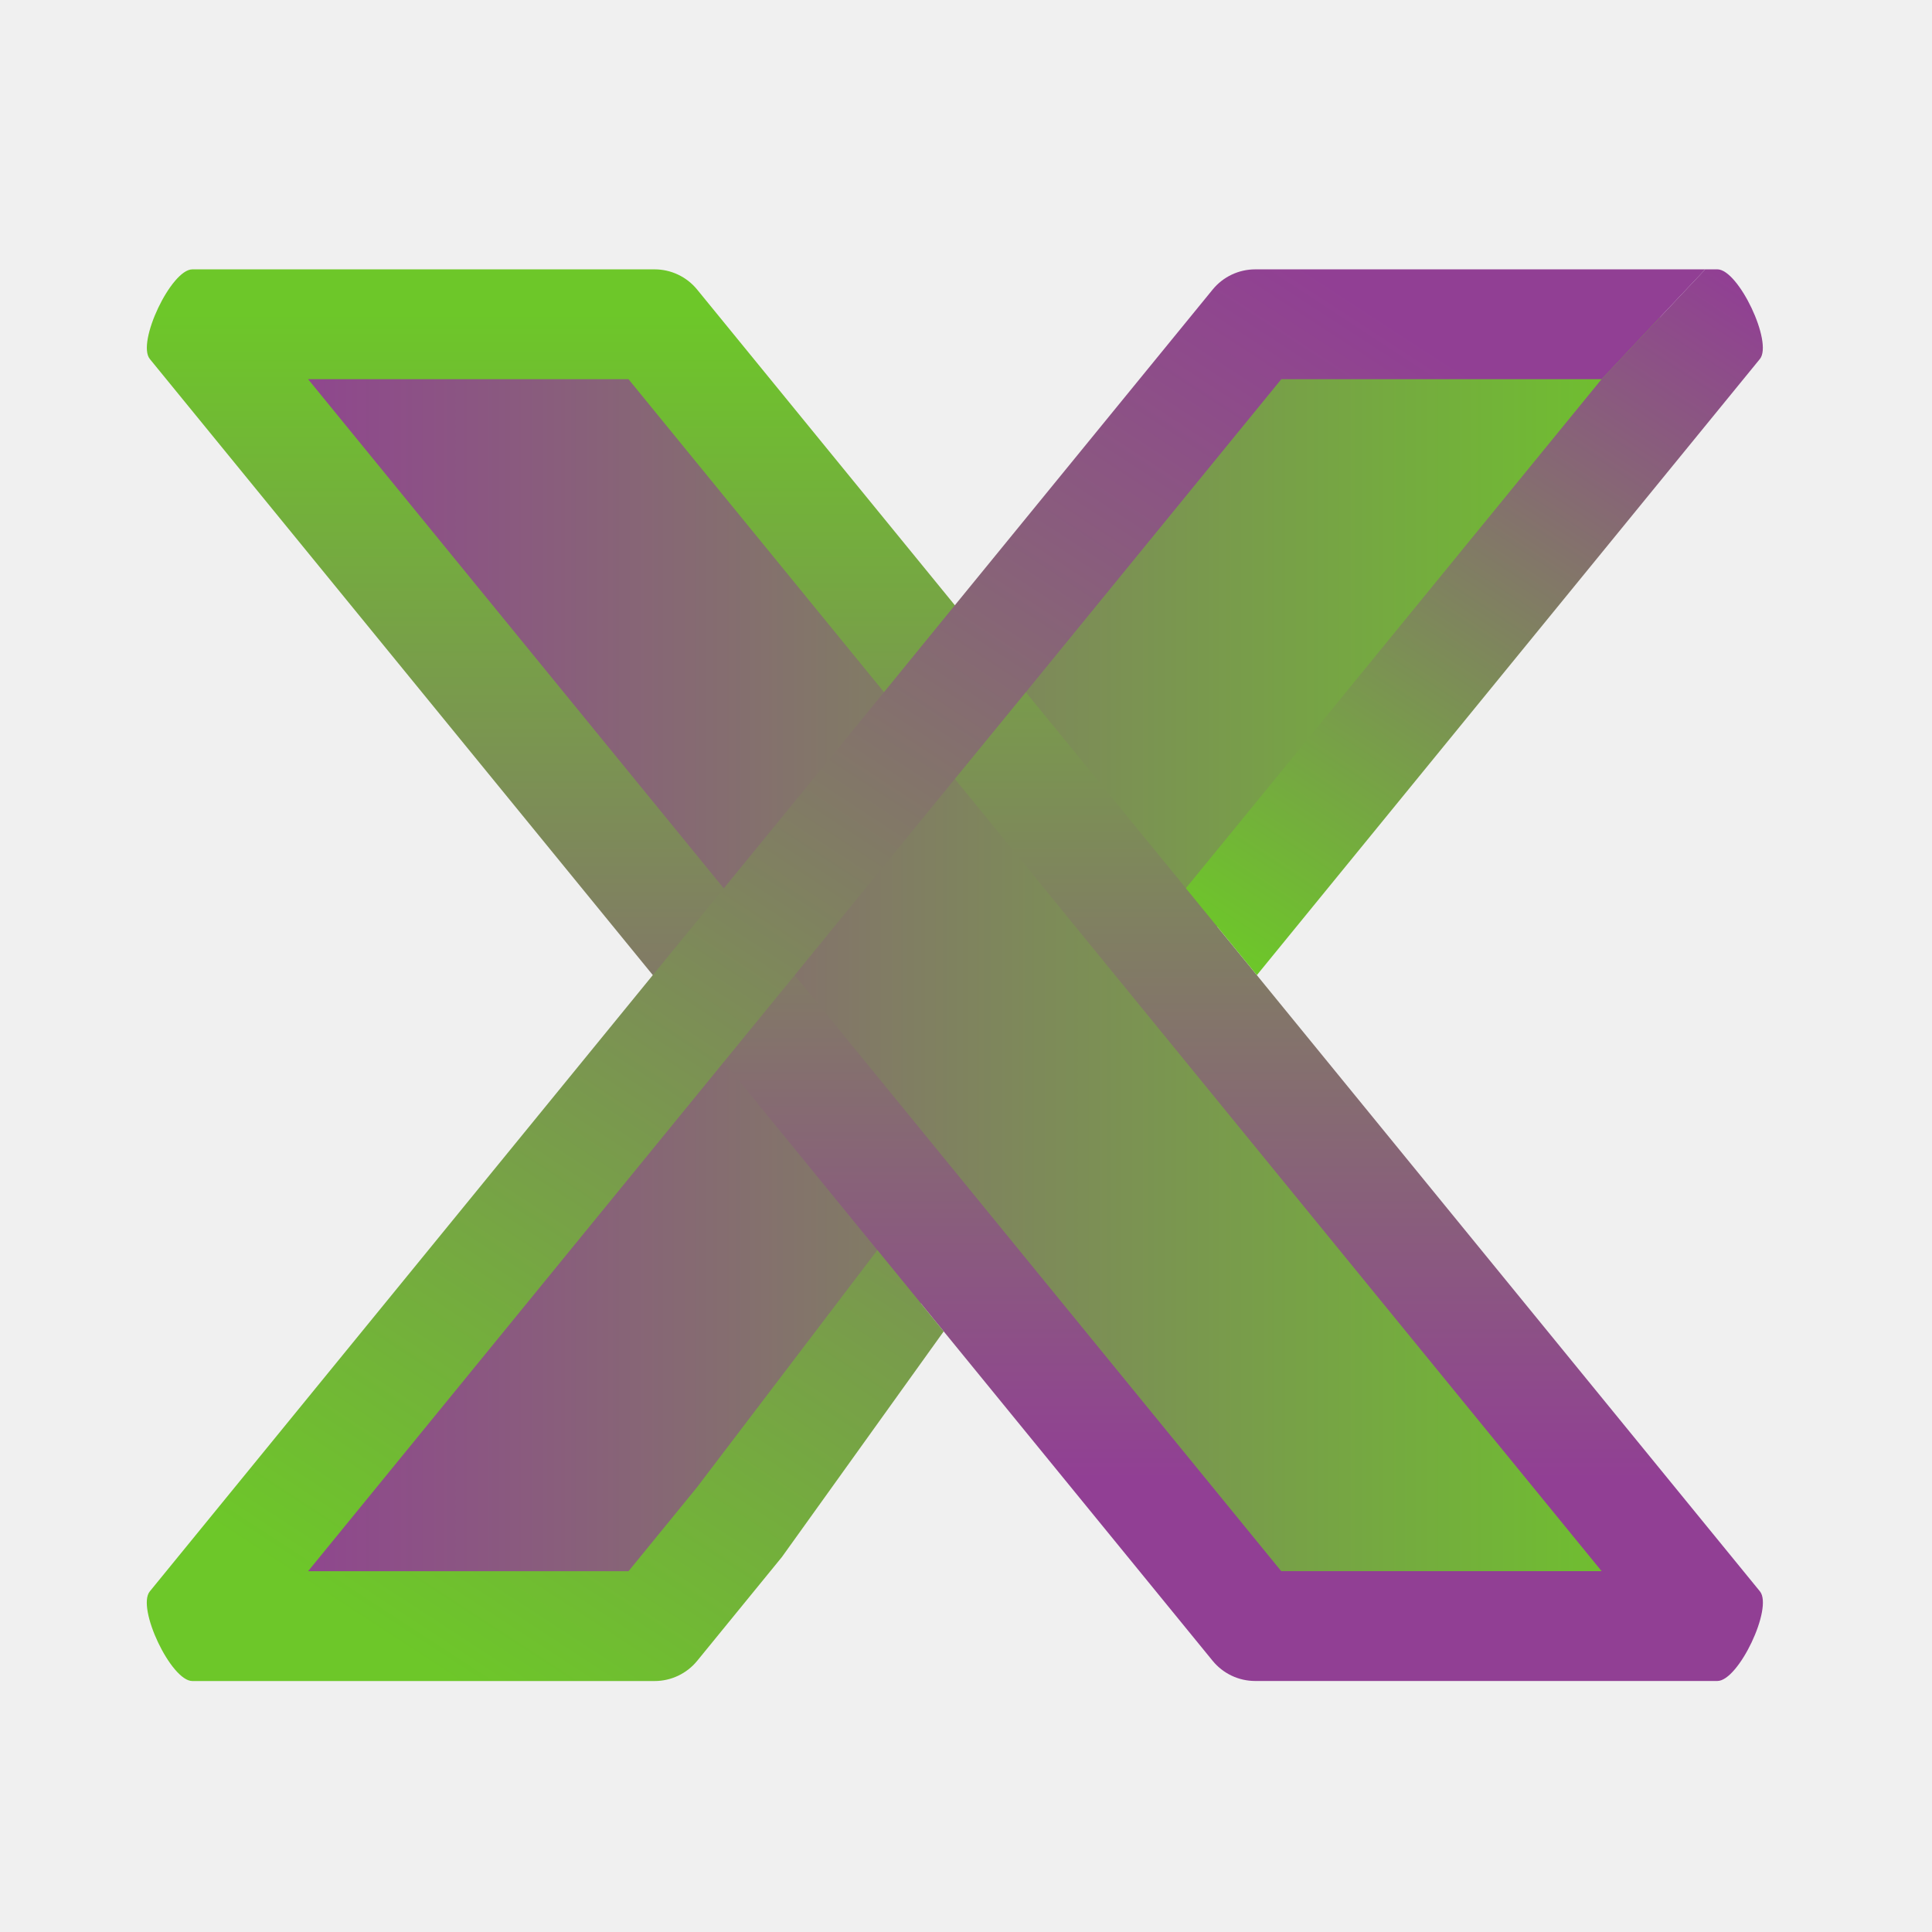
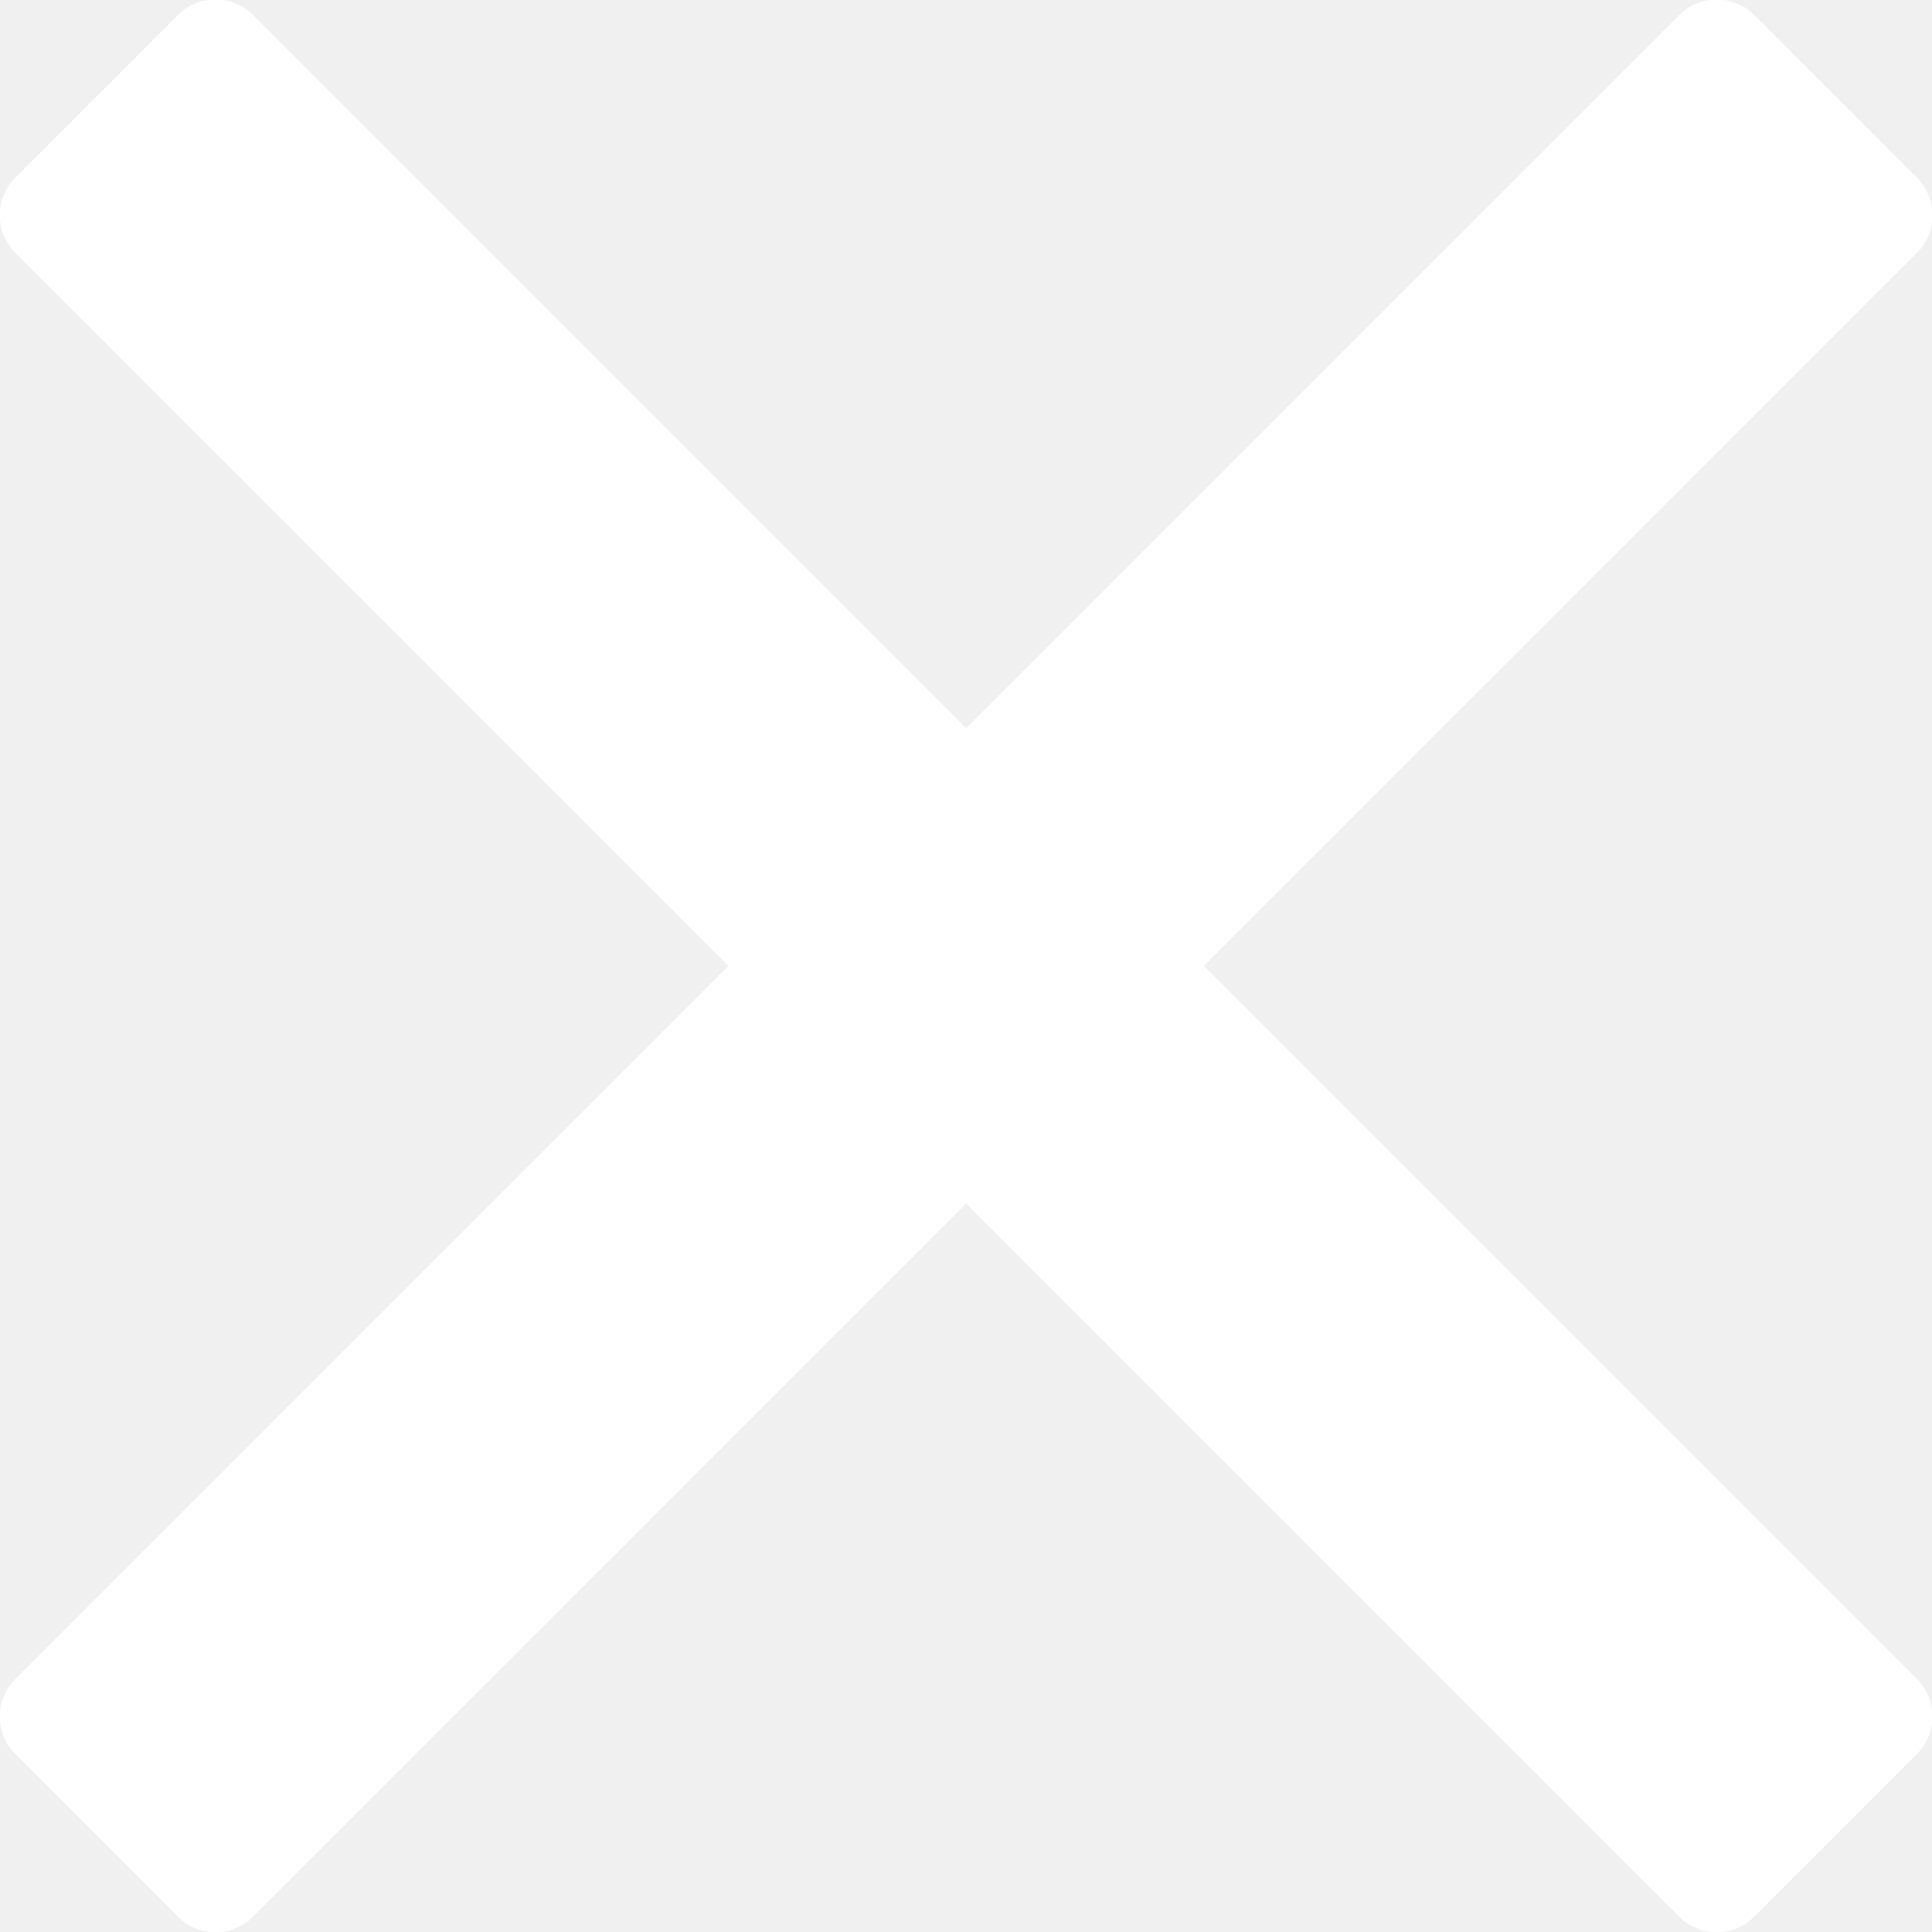
- <svg xmlns="http://www.w3.org/2000/svg" version="1.1" x="0px" y="0px" viewBox="0 0 1080 1080" style="enable-background:new 0 0 1080 1080;" xml:space="preserve">
+ <svg xmlns="http://www.w3.org/2000/svg" version="1.1" id="Capa_1" x="0px" y="0px" viewBox="0 0 800 800" style="enable-background:new 0 0 800 800;" xml:space="preserve">
  <style type="text/css">
- 	.st0{fill:url(#SVGID_1_);}
- 	.st1{fill:url(#SVGID_00000051353051808837845240000017881039212504207802_);}
- 	.st2{fill:url(#SVGID_00000020400192226875459660000003478866044934577583_);}
- 	.st3{fill:url(#SVGID_00000147932946336634658420000004815947056050241711_);}
+ 	.st0{fill:#FFFFFF;}
</style>
-   <g id="Capa_2">
-     <linearGradient id="SVGID_1_" gradientUnits="userSpaceOnUse" x1="123.468" y1="540.915" x2="953.242" y2="540.915">
-       <stop offset="0" style="stop-color:#913F94" />
-       <stop offset="1" style="stop-color:#6DC729" />
-     </linearGradient>
-     <polygon class="st0" points="123.47,197 411.47,545.13 123.47,897.09 368.57,915.47 540,696.4 707.13,915.47 953.24,915.47    662.92,540 953.24,178.62 696.4,166.36 538.35,379.3 360.91,166.36  " />
-   </g>
-   <g id="Capa_1">
-     <g>
-       <g>
-         <linearGradient id="SVGID_00000121961675774451510820000003964961817101775774_" gradientUnits="userSpaceOnUse" x1="533.75" y1="915.511" x2="533.75" y2="263.298" gradientTransform="matrix(-1 0 0 -1 1067.532 1090.269)">
-           <stop offset="0" style="stop-color:#6DC729" />
-           <stop offset="1" style="stop-color:#913F94" />
-         </linearGradient>
-         <path style="fill:url(#SVGID_00000121961675774451510820000003964961817101775774_);" d="M107.54,150.57h258.37     c9.22,0,17.95,4.14,23.78,11.28L983.8,889.57c7.5,9.18-11.92,50.11-23.78,50.11H701.65c-9.22,0-17.95-4.14-23.78-11.28     L83.76,200.69C76.27,191.5,95.69,150.57,107.54,150.57z M351.34,211.97H172.23l543.98,666.32h179.11L351.34,211.97z" />
-       </g>
-       <linearGradient id="SVGID_00000021841104254464540760000013648025965404395680_" gradientUnits="userSpaceOnUse" x1="370.067" y1="548.519" x2="112.228" y2="944.077" gradientTransform="matrix(-1 0 0 -1 1067.532 1090.269)">
-         <stop offset="0" style="stop-color:#6DC729" />
-         <stop offset="1" style="stop-color:#913F94" />
-       </linearGradient>
-       <path style="fill:url(#SVGID_00000021841104254464540760000013648025965404395680_);" d="M662.92,496.52L895.3,211.95l57.94-61.39    H960c11.82,0,31.23,40.9,23.79,50.11L702.6,545.1L662.92,496.52z" />
-       <linearGradient id="SVGID_00000020363360002602580330000011550078891118683535_" gradientUnits="userSpaceOnUse" x1="820.444" y1="153.855" x2="316.178" y2="927.462" gradientTransform="matrix(-1 0 0 -1 1067.532 1090.269)">
-         <stop offset="0" style="stop-color:#6DC729" />
-         <stop offset="1" style="stop-color:#913F94" />
-       </linearGradient>
-       <path style="fill:url(#SVGID_00000020363360002602580330000011550078891118683535_);" d="M389.48,831.58l-38.14,46.74H172.22    L404.6,593.67l39.6-48.5l89.56-109.74l39.68-48.5l142.82-174.97H895.3l57.94-61.39H701.68c-9.21,0-17.96,4.14-23.79,11.28    L533.76,338.35l-39.6,48.58L404.6,496.59l-39.68,48.5L83.74,889.6c-7.52,9.21,11.9,50.11,23.79,50.11h258.4    c9.21,0,17.96-4.14,23.79-11.28l47.35-58.02l90.47-126.16l-29.23-35.8l-7.87-9.64L389.48,831.58z" />
-     </g>
-   </g>
+   <path class="st0" d="M695.33,793.66L6.34,104.67c-8.58-8.58-8.58-22.5,0-31.09L73.68,6.24c8.58-8.58,22.5-8.58,31.09,0  l688.99,688.99c8.58,8.58,8.58,22.5,0,31.09l-67.34,67.34C717.84,802.24,703.92,802.24,695.33,793.66z" />
+   <path class="st0" d="M6.34,695.23L695.33,6.24c8.58-8.58,22.5-8.58,31.09,0l67.34,67.34c8.58,8.58,8.58,22.5,0,31.09L104.77,793.66  c-8.58,8.58-22.5,8.58-31.09,0L6.34,726.32C-2.24,717.74-2.24,703.82,6.34,695.23z" />
</svg>
